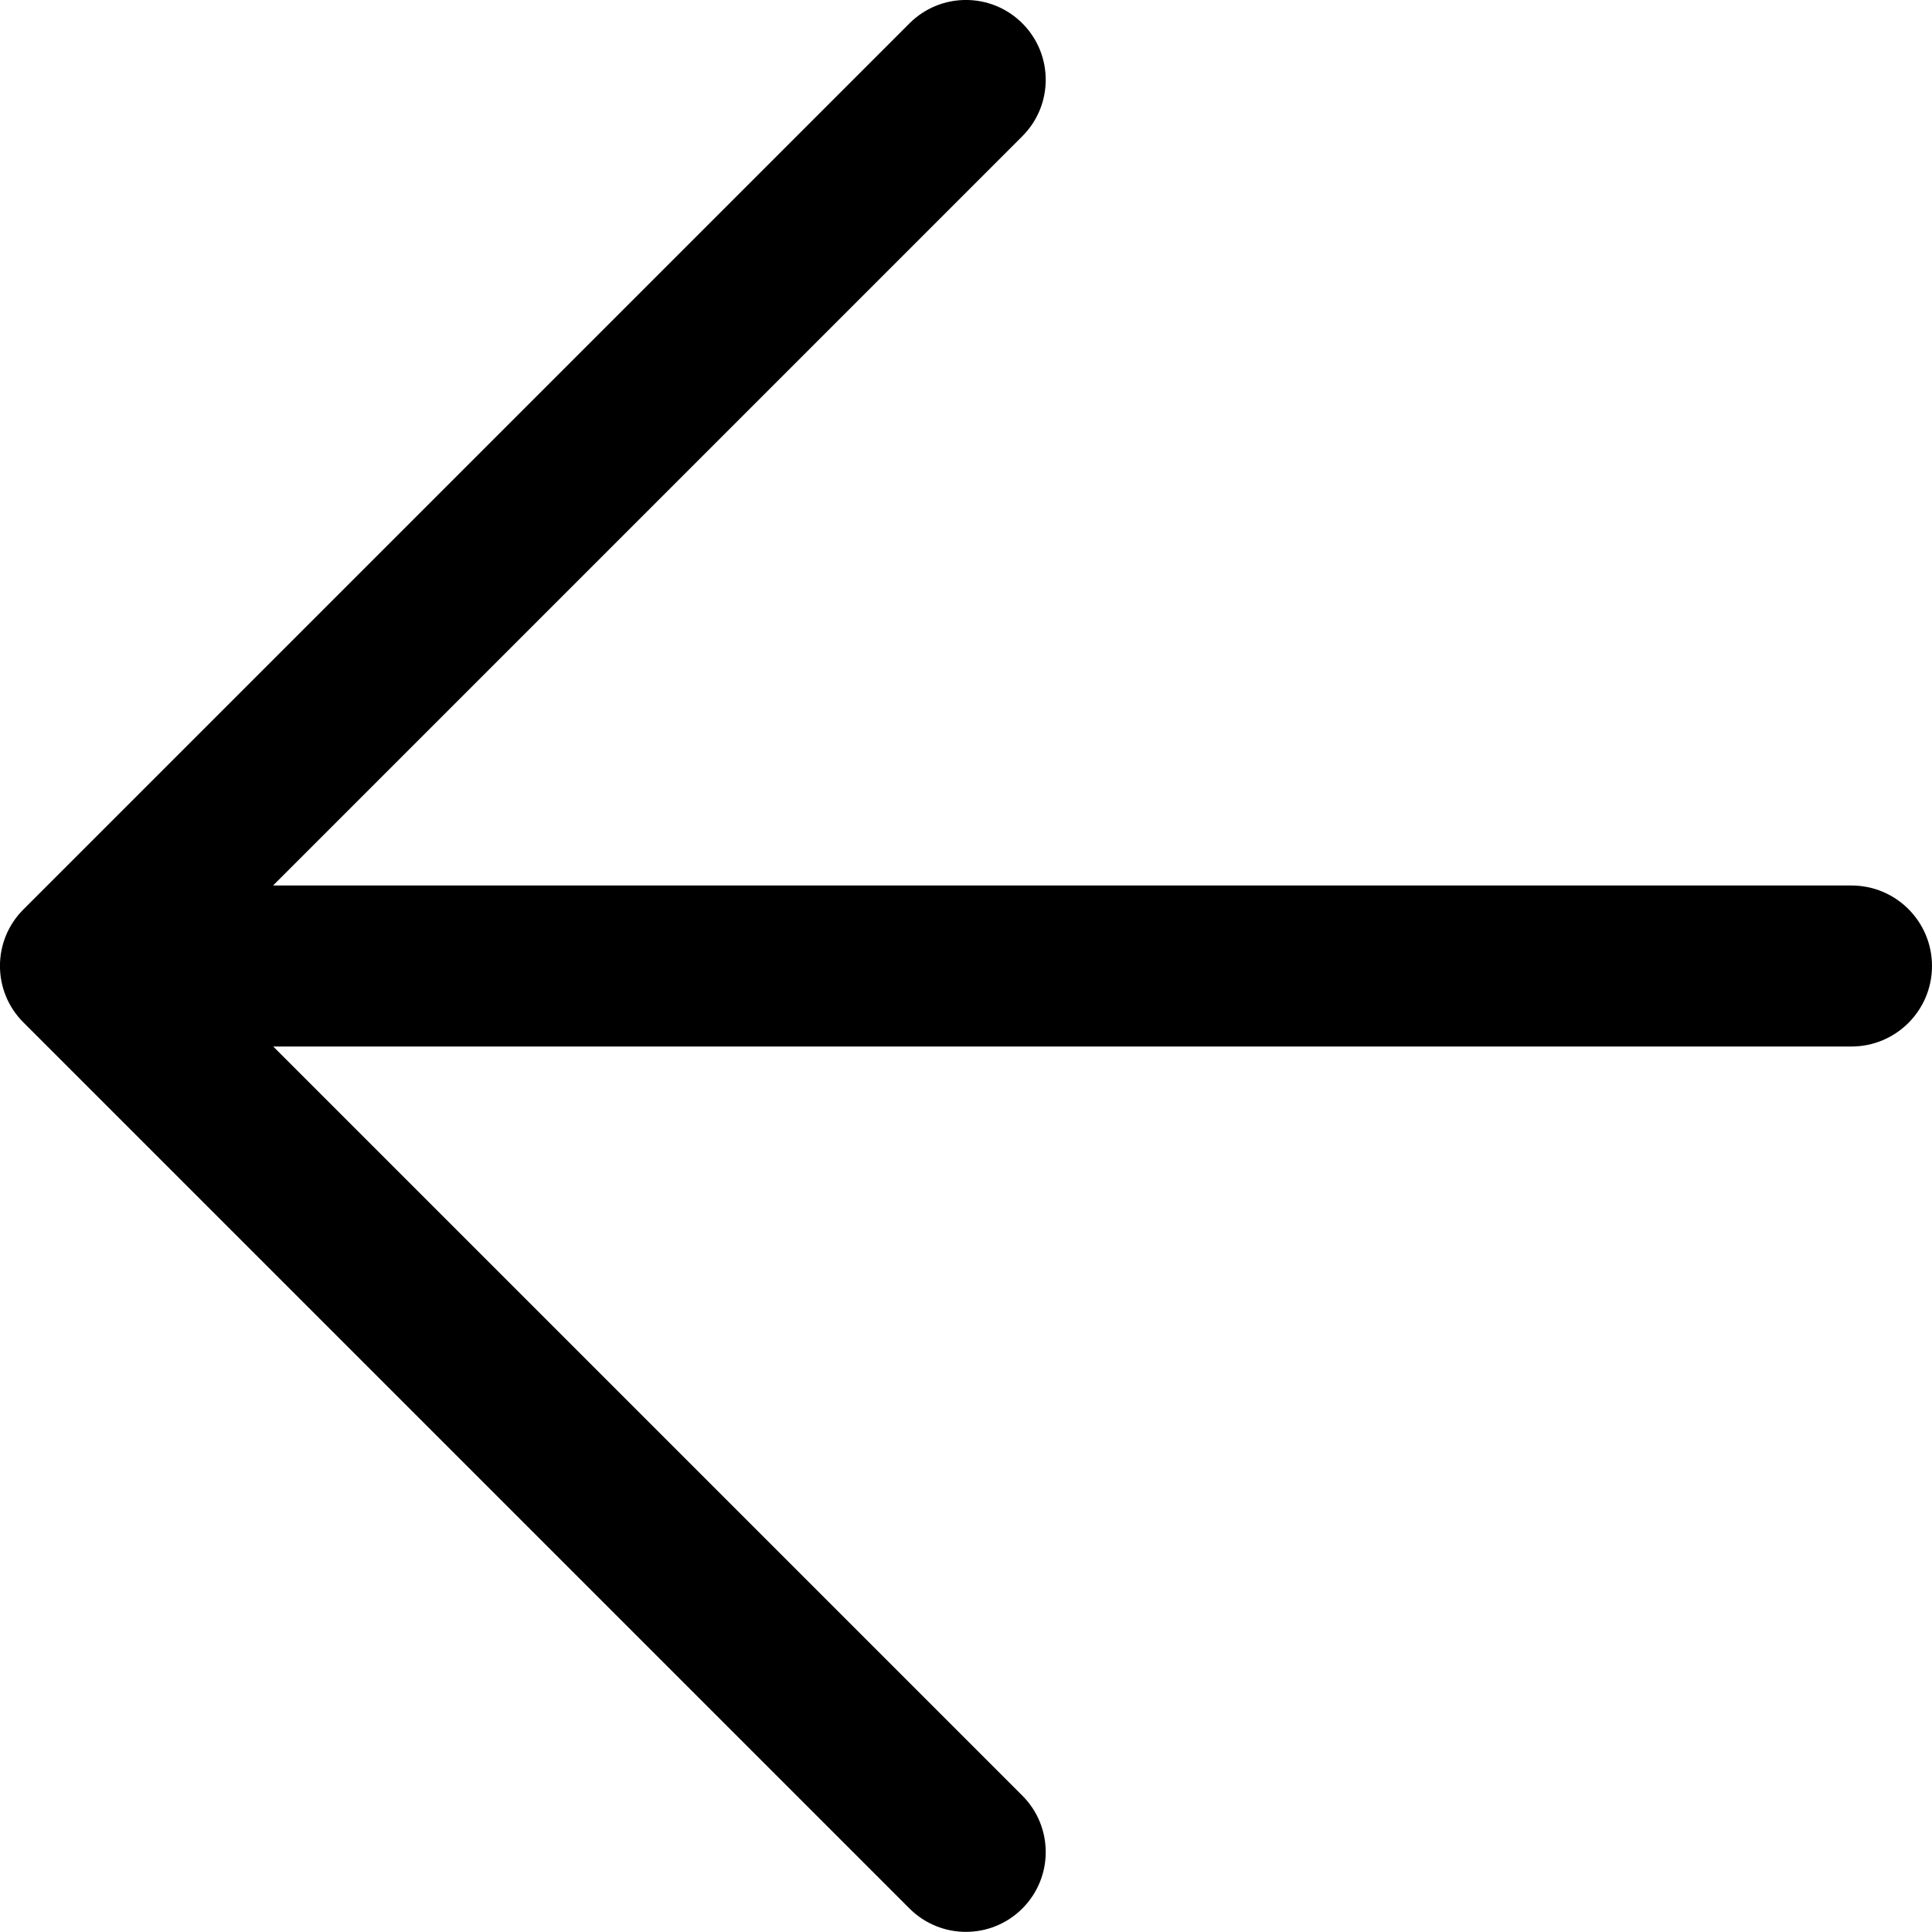
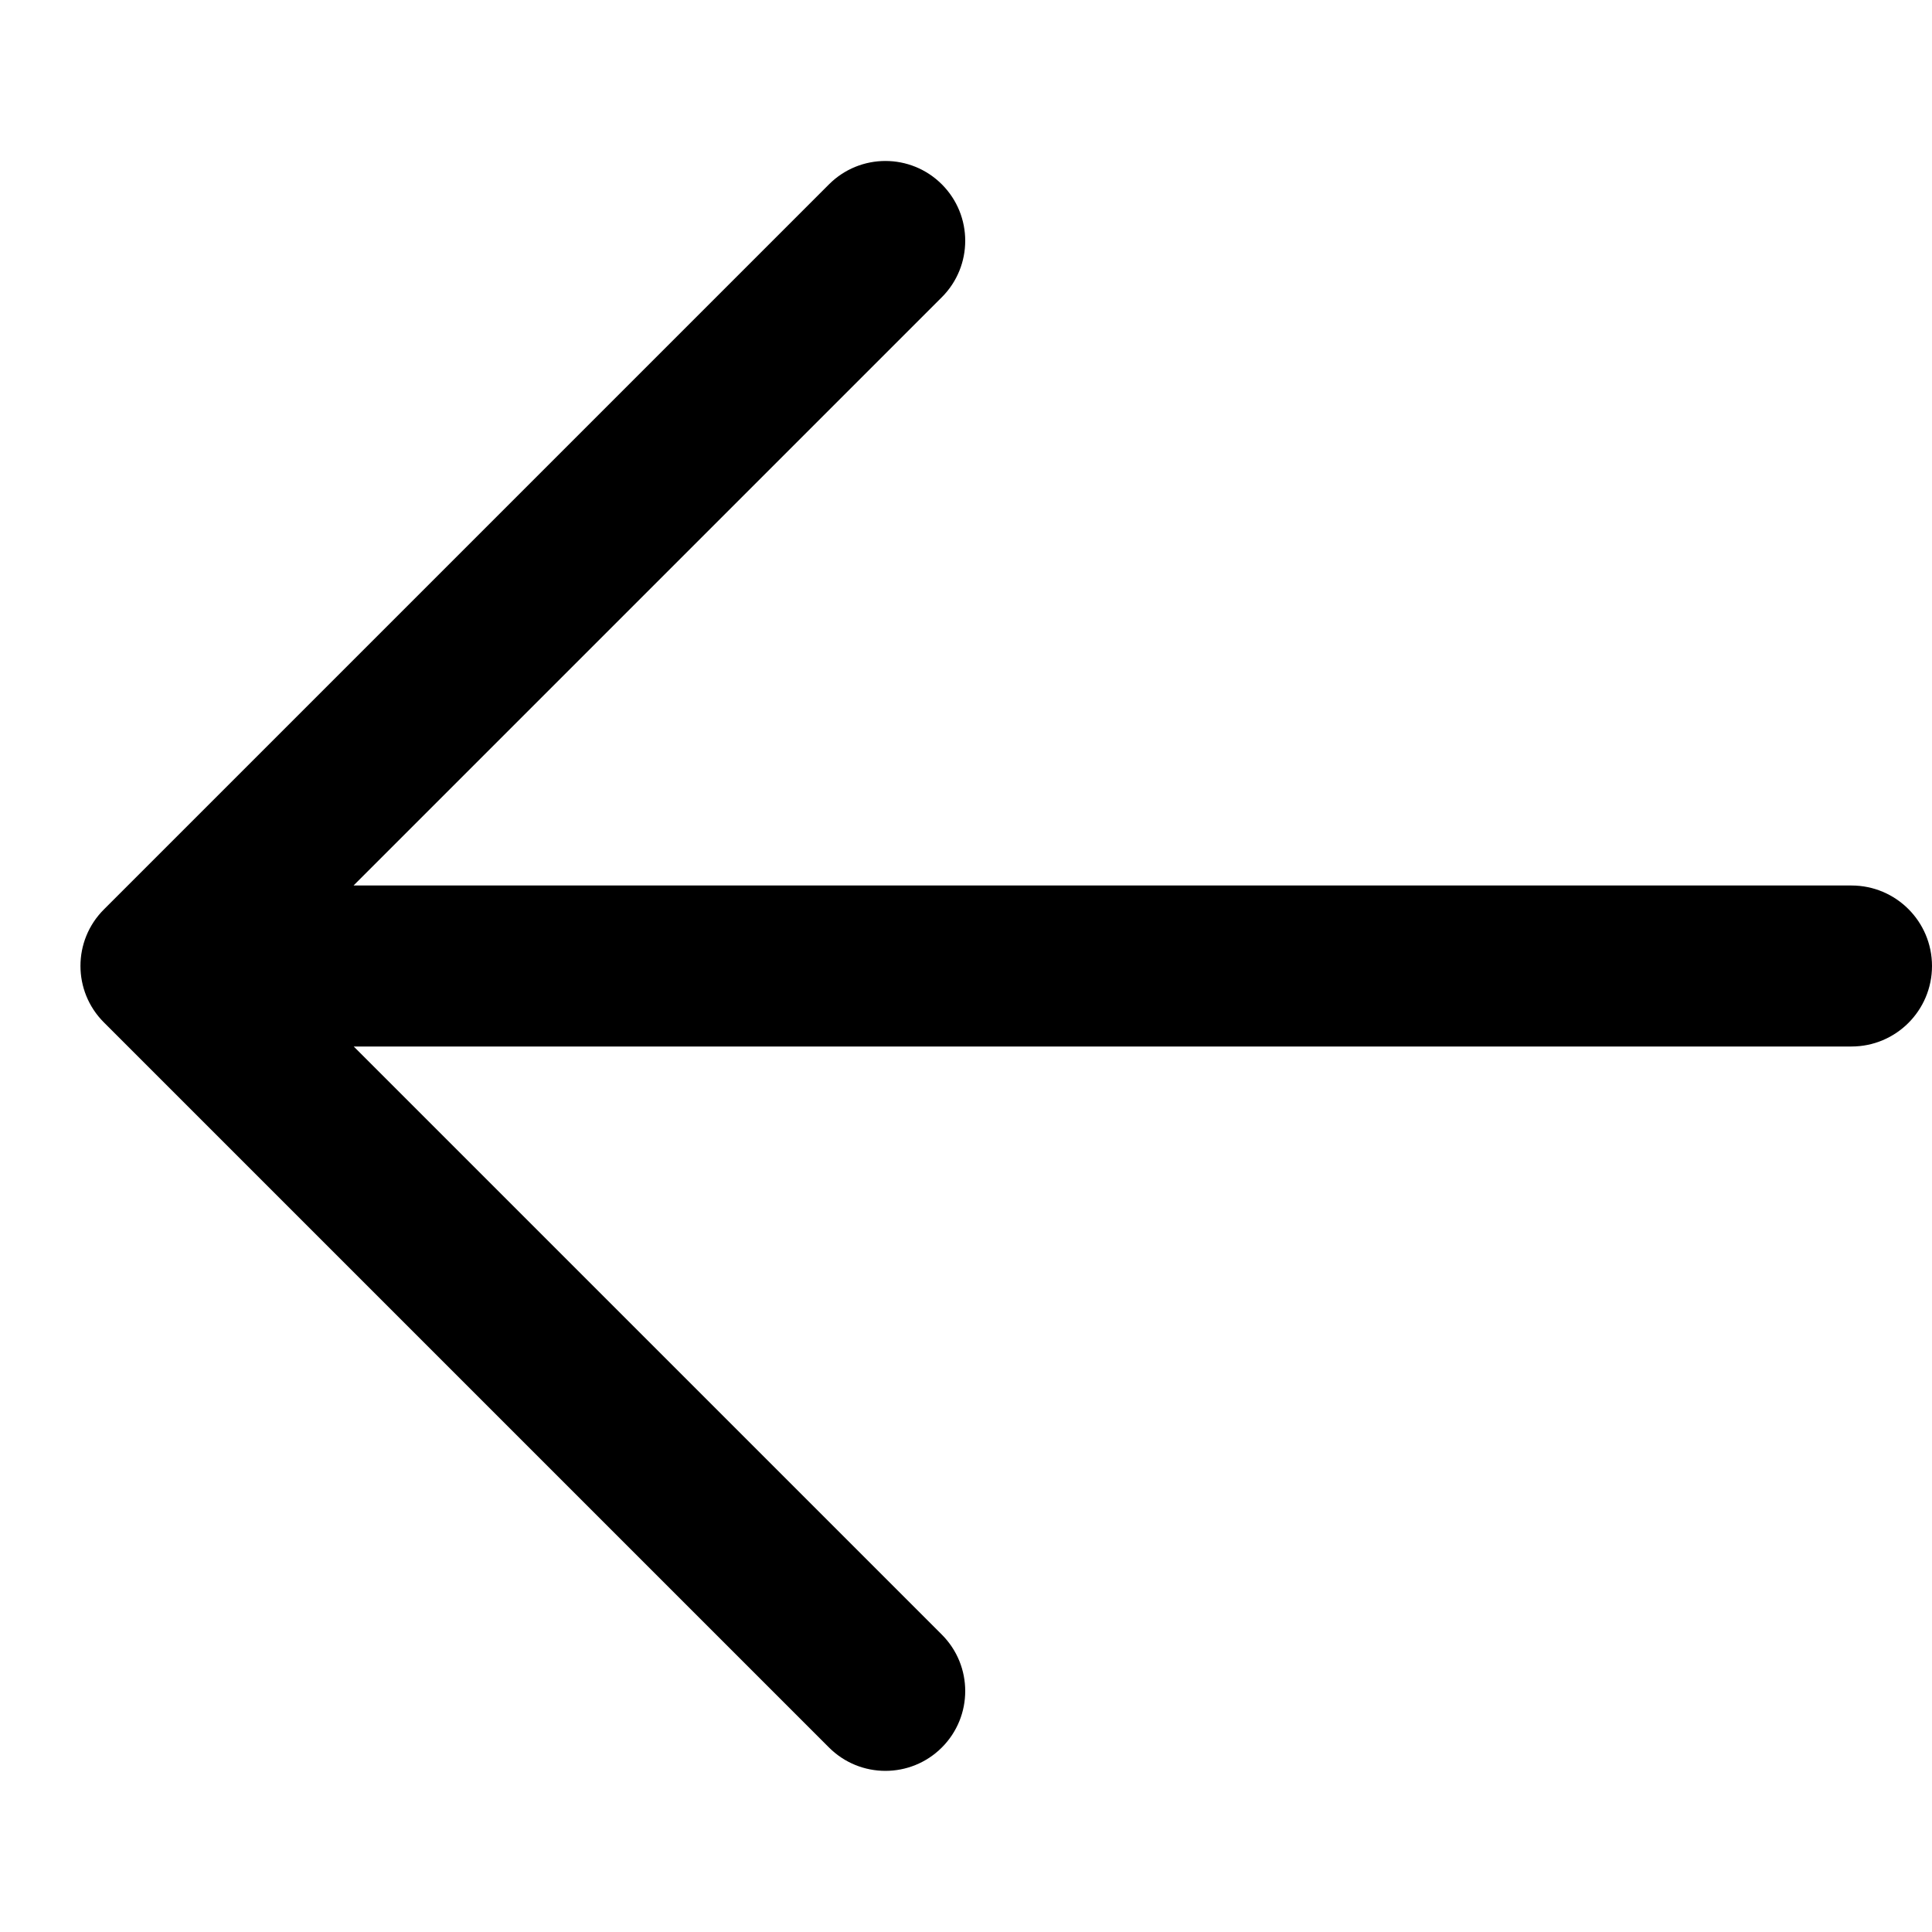
<svg xmlns="http://www.w3.org/2000/svg" width="16" height="16" viewBox="0 0 24 24">
-   <path d="M3.394 13l9.306 9.306a.991.991 0 0 1-1.402 1.402L.29 12.7a.991.991 0 0 1 0-1.402L11.298.29A.991.991 0 1 1 12.7 1.692L3.392 11H23a1 1 0 0 1 0 2H3.394z" />
+   <path d="M4.394 13l7.306 7.306a.991.991 0 0 1-1.402 1.402L1.29 12.7a.991.991 0 0 1 0-1.402l9.008-9.008A.991.991 0 1 1 11.7 3.692L4.392 11H23a1 1 0 0 1 0 2H4.394z" />
</svg>
